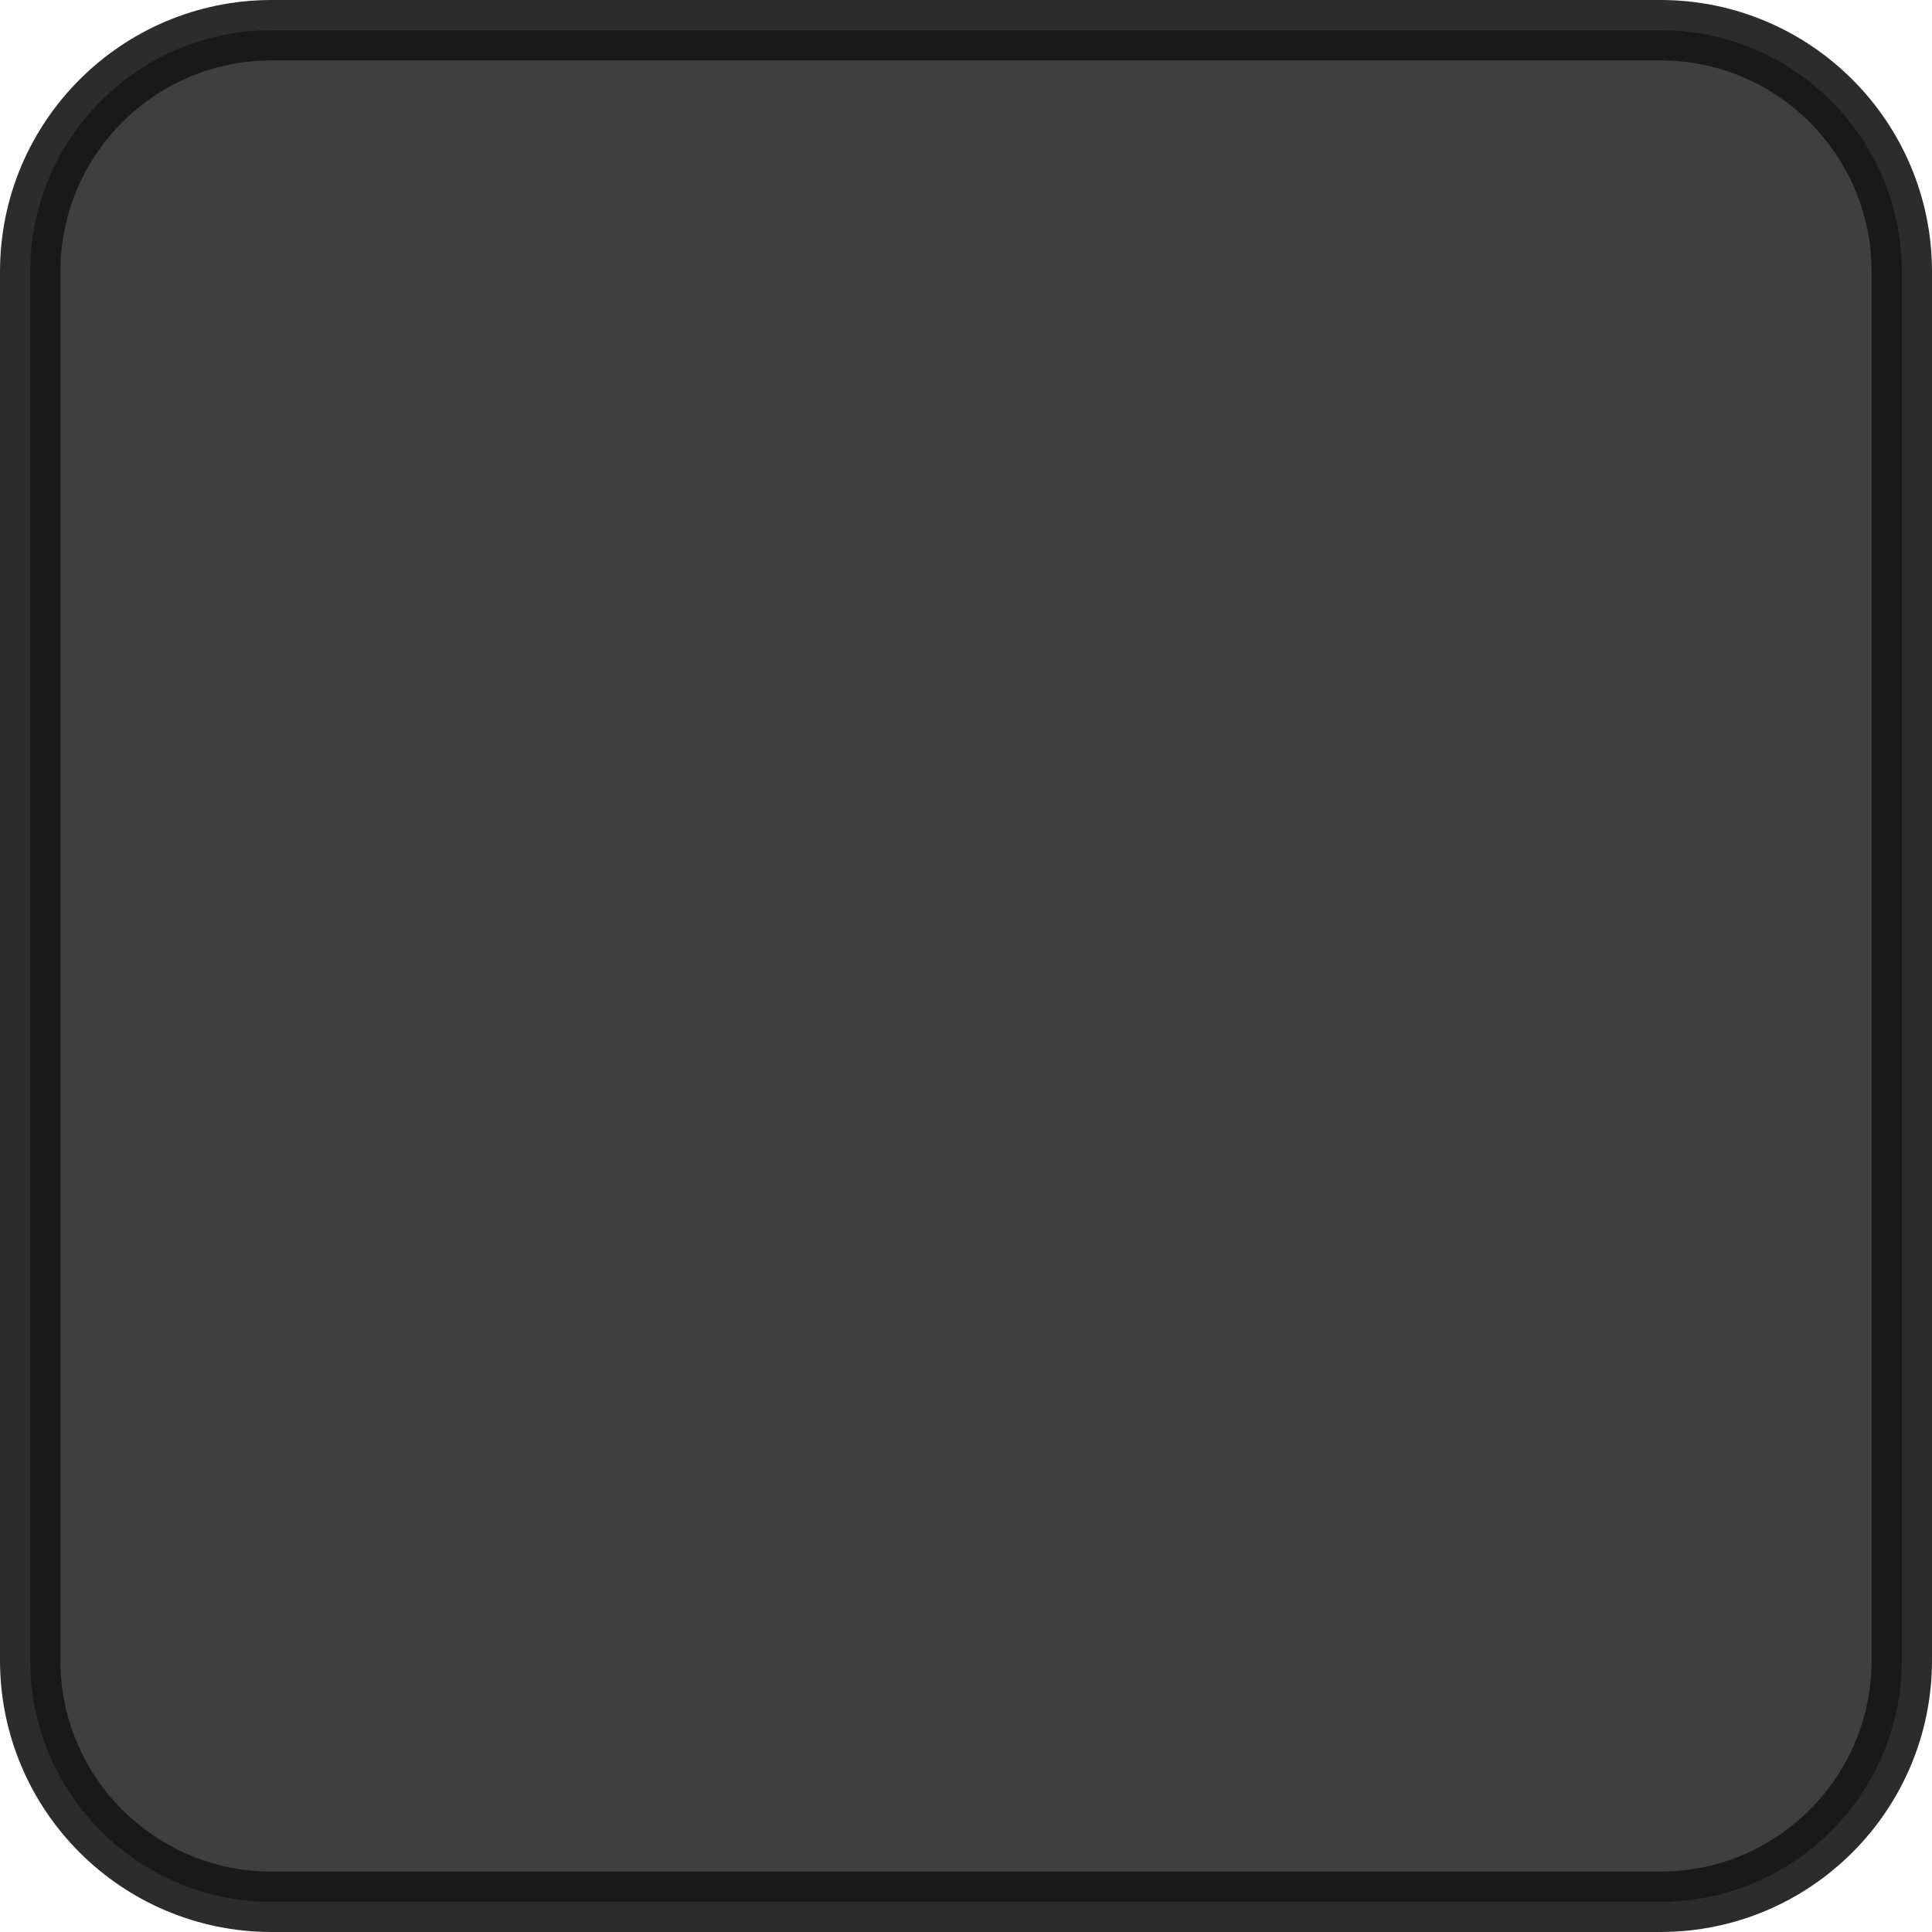
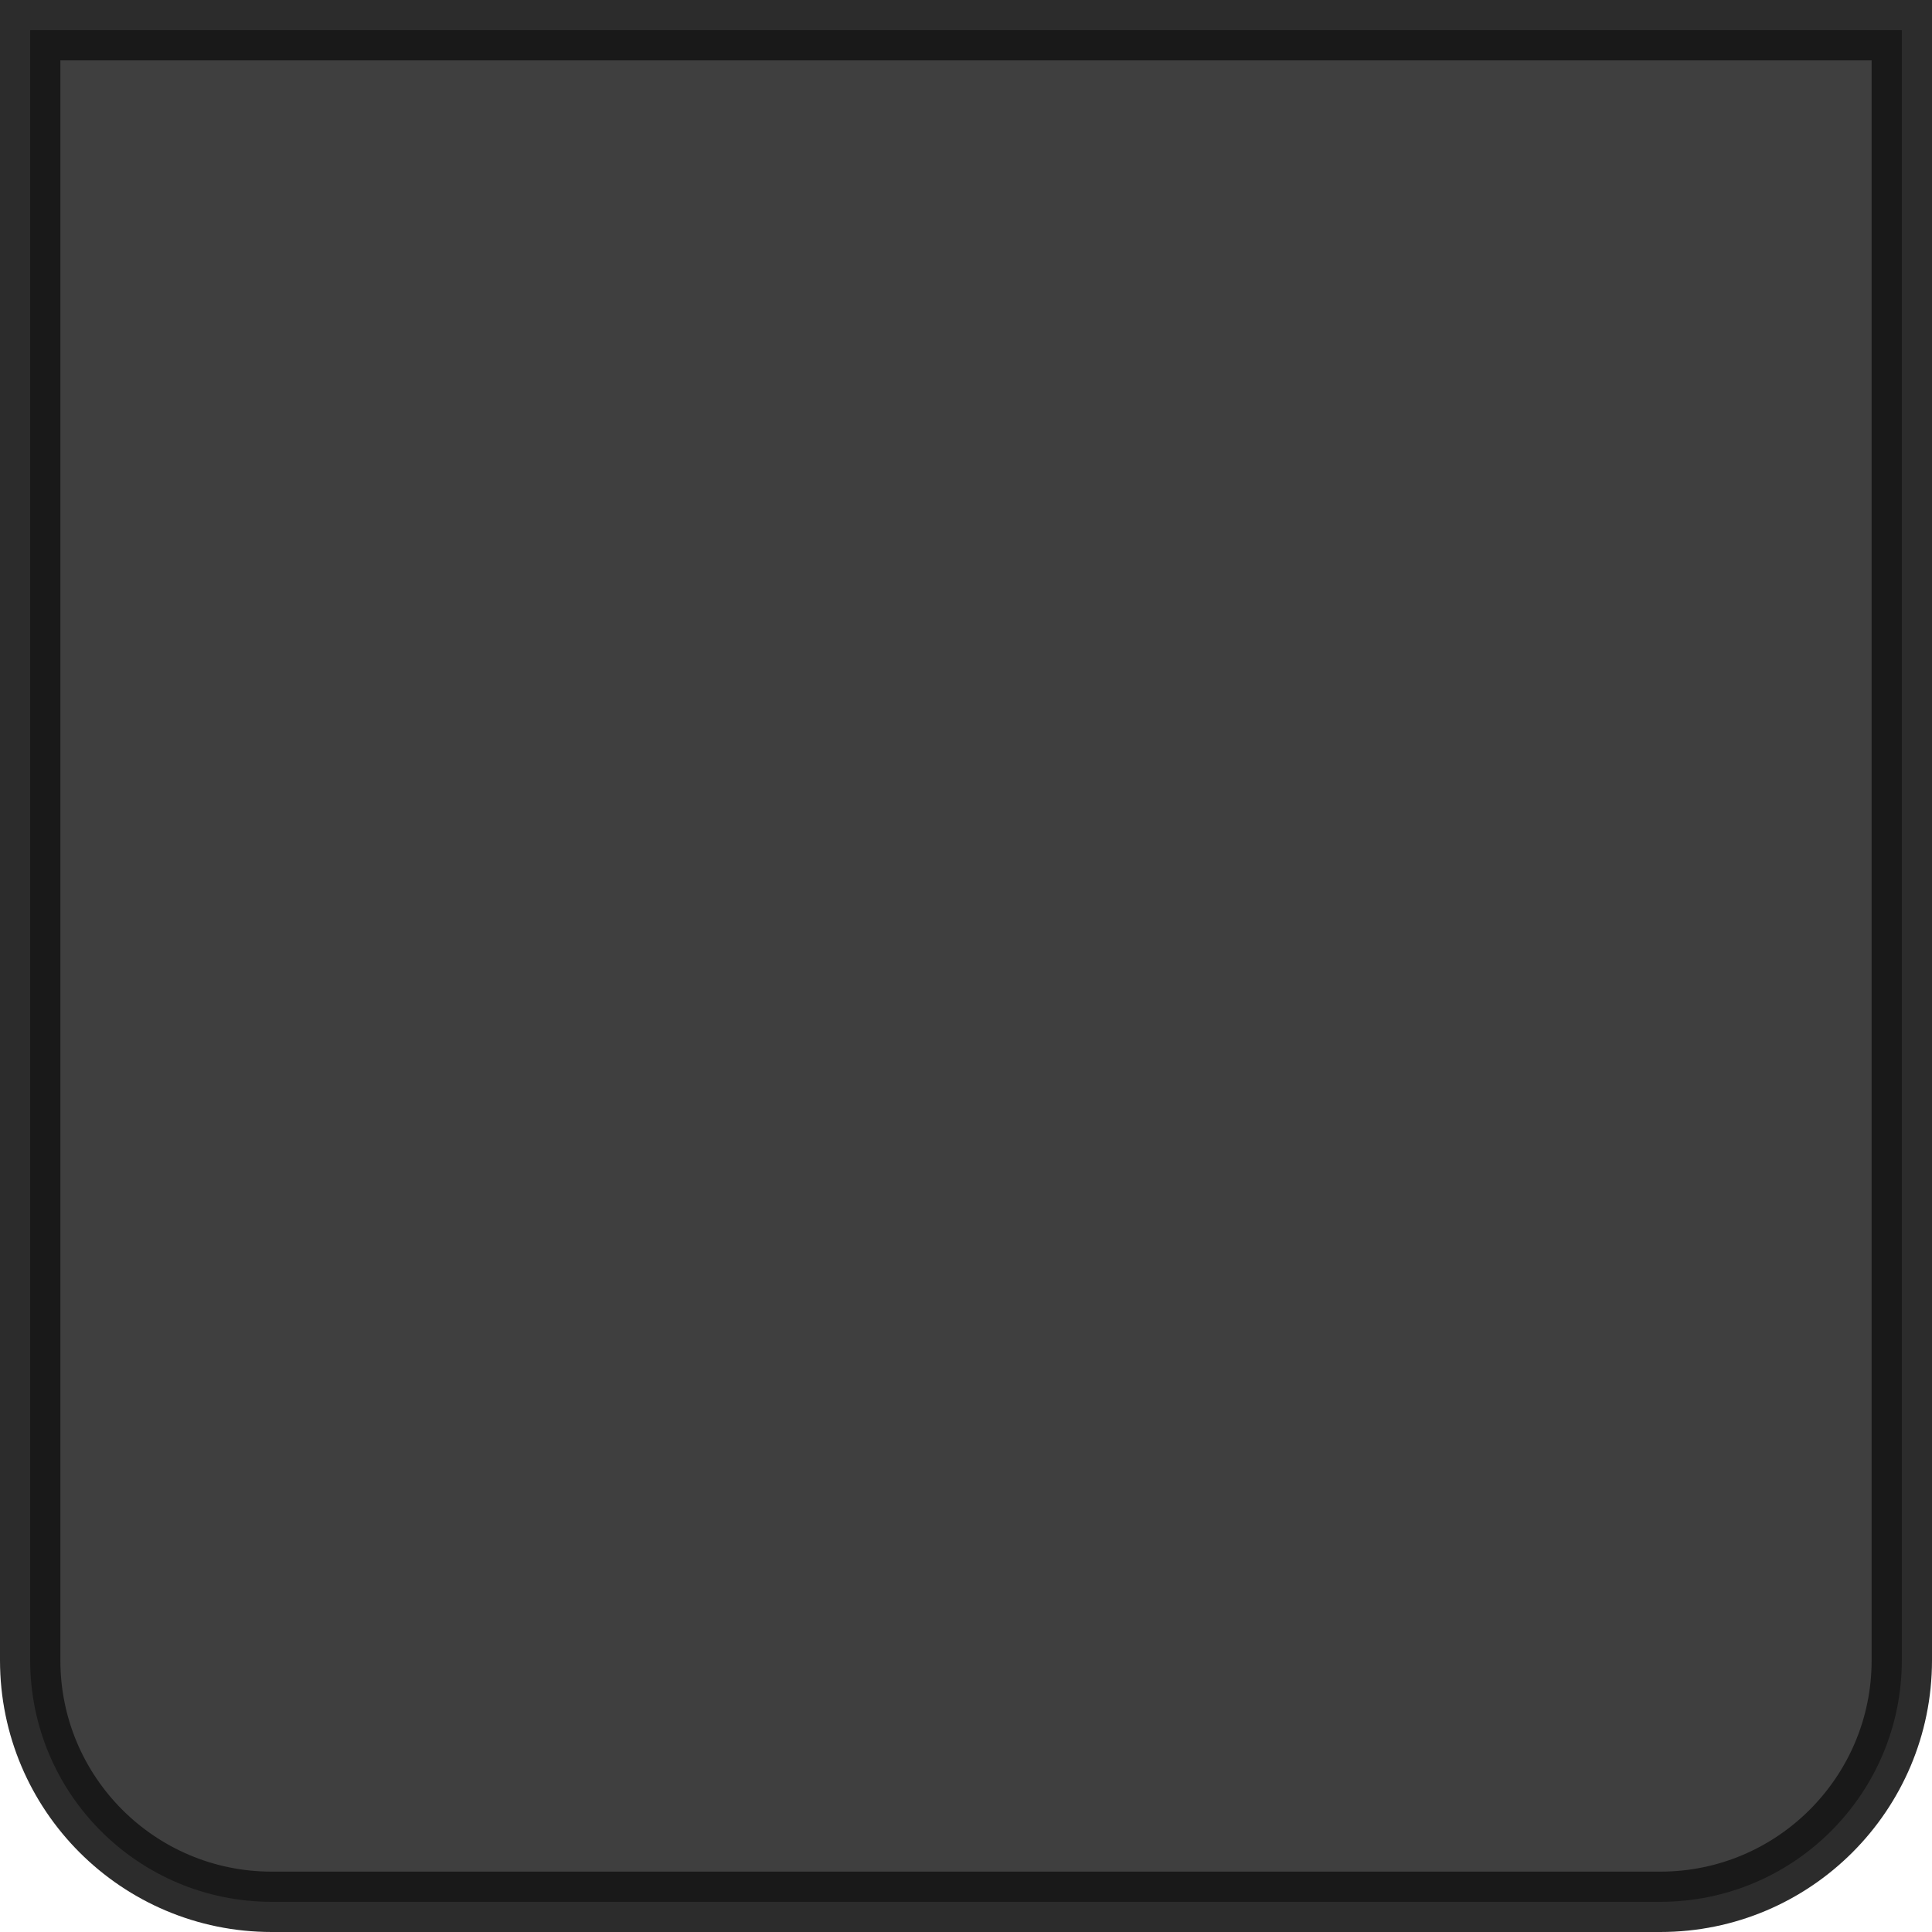
<svg xmlns="http://www.w3.org/2000/svg" version="1.0" width="32" height="32">
  <defs id="defs1" />
  <g id="root" transform="matrix(1,0,0,1,0,0)" style="opacity:1">
    <rect id="rootbg" x="0" y="0" width="32" height="32" rx="0" ry="0" style="opacity:1;fill:#ffffff;fill-opacity:1;stroke:none;visibility:visible;display:inline;overflow:visible" />
    <g id="rootmc0layer1" transform="matrix(1,0,0,1,0,0)" style="opacity:1">
-       <rect id="rootmc0layer1o0RoundRect" transform="matrix(1,0,0,1,0,0)" x="0.5" y="0.5" width="31" height="31" rx="4" ry="4" style="opacity:1;fill:#2b2b2b;fill-opacity:0.902;fill-rule:evenodd;clip-rule:nonzero;stroke:#151515;stroke-opacity:0.902;stroke-width:1;stroke-dasharray:none;stroke-dashoffset:0;stroke-linecap:butt;stroke-linejoin:bevel;stroke-miterlimit:4;visibility:visible;display:inline;overflow:visible" />
+       <path id="rootmc0layer1o0RoundRect" transform="matrix(1,0,0,1,0,0)" style="opacity:1;fill:#2b2b2b;fill-opacity:0.902;fill-rule:evenodd;clip-rule:nonzero;stroke:#151515;stroke-opacity:0.902;stroke-width:1;stroke-dasharray:none;stroke-dashoffset:0;stroke-linecap:butt;stroke-linejoin:miter;stroke-miterlimit:4;visibility:visible;display:inline;overflow:visible" d="M 4.5 0.5L 31.5 0.5L 31.5 27.5C 31.5 29.709 29.709 31.5 27.5 31.5L 4.5 31.5C 2.291 31.5 0.5 29.709 0.5 27.5L 0.5 0.5z" />
    </g>
  </g>
</svg>
